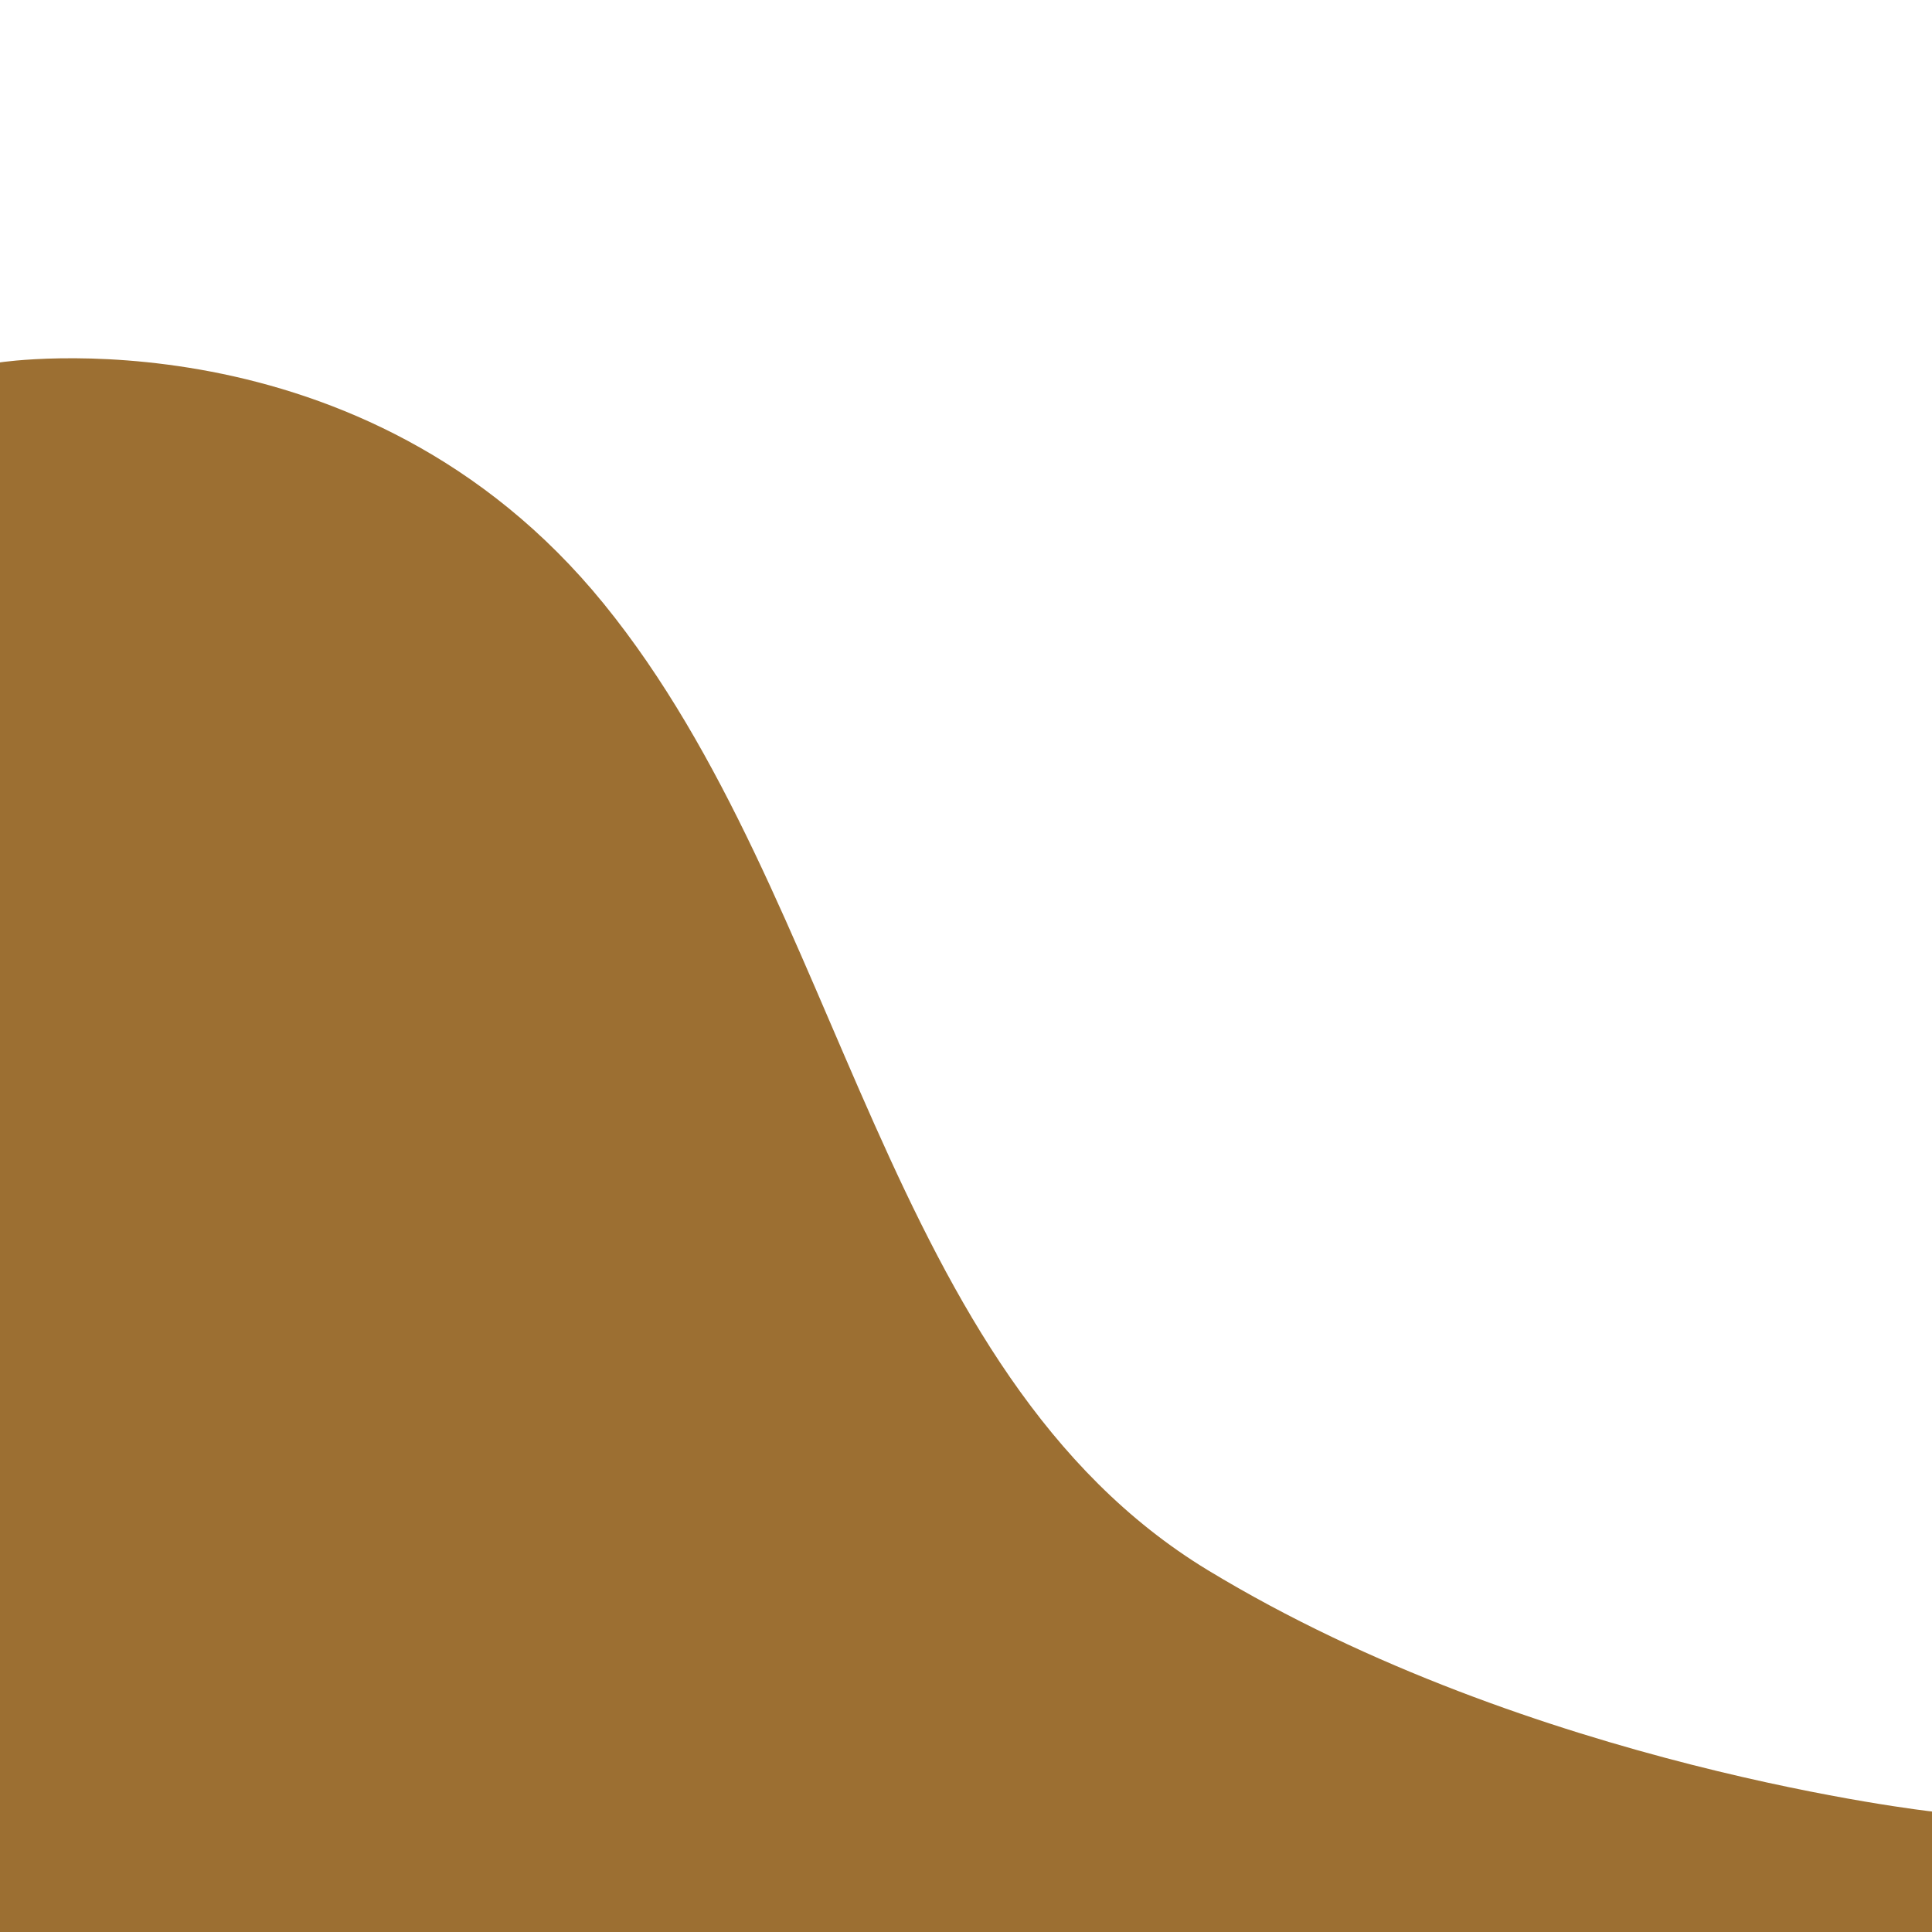
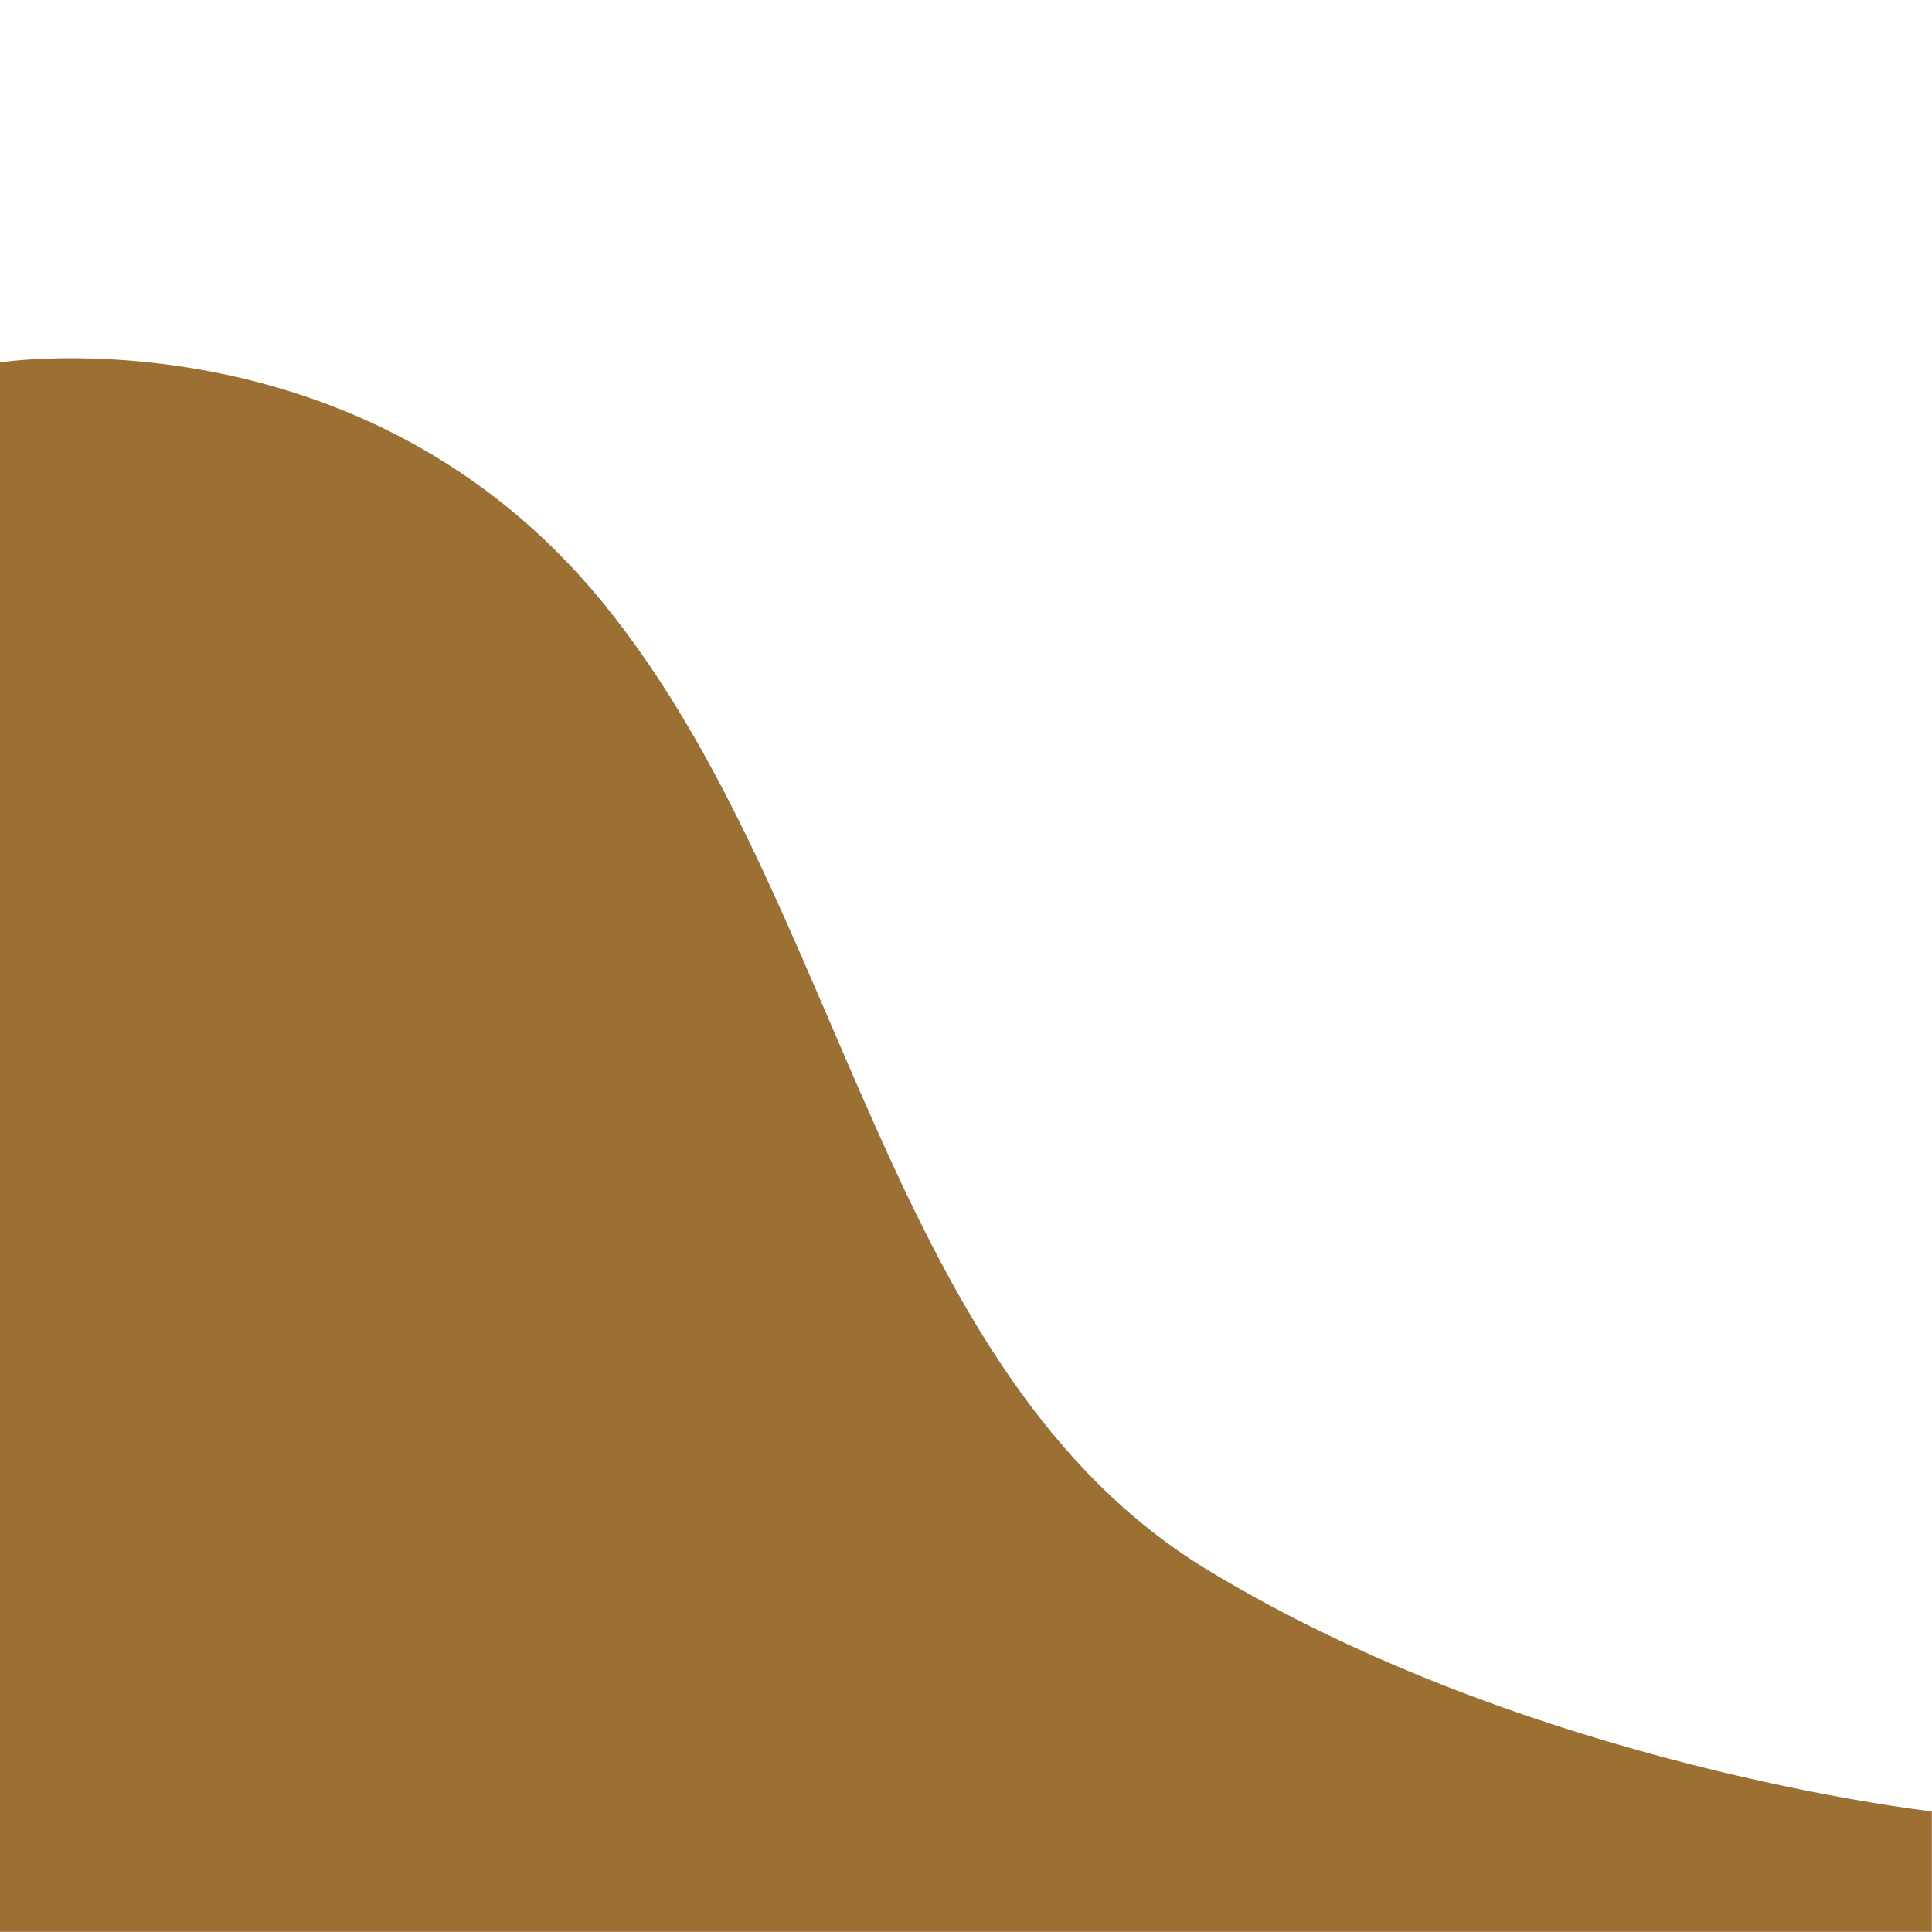
- <svg xmlns="http://www.w3.org/2000/svg" width="16" height="16" viewBox="0 0 4.233 4.233" version="1.1" id="svg1">
+ <svg xmlns="http://www.w3.org/2000/svg" width="16" height="16" viewBox="0 0 16 16" version="1.1" id="svg1">
  <defs id="defs1" />
-   <g id="layer1">
-     <path style="fill:#9c6f32;stroke:none;stroke-width:0.265px;stroke-linecap:butt;stroke-linejoin:miter;stroke-opacity:1;fill-opacity:1" d="M 4.233,4.233 0,4.233 V 0.794 c 0,0 0.794,-0.122 1.323,0.529 C 1.852,1.974 1.934,3.007 2.646,3.44 3.358,3.872 4.233,3.969 4.233,3.969 Z" id="path1" />
+   <g id="layer1" transform="scale(3.779528)">
+     <path style="fill:#9c6f32;fill-opacity:1;stroke:none;stroke-width:0.265px;stroke-linecap:butt;stroke-linejoin:miter;stroke-opacity:1" d="M 4.233,4.233 0,4.233 V 0.794 c 0,0 0.794,-0.122 1.323,0.529 C 1.852,1.974 1.934,3.007 2.646,3.44 3.358,3.872 4.233,3.969 4.233,3.969 Z" id="path1" />
  </g>
</svg>
